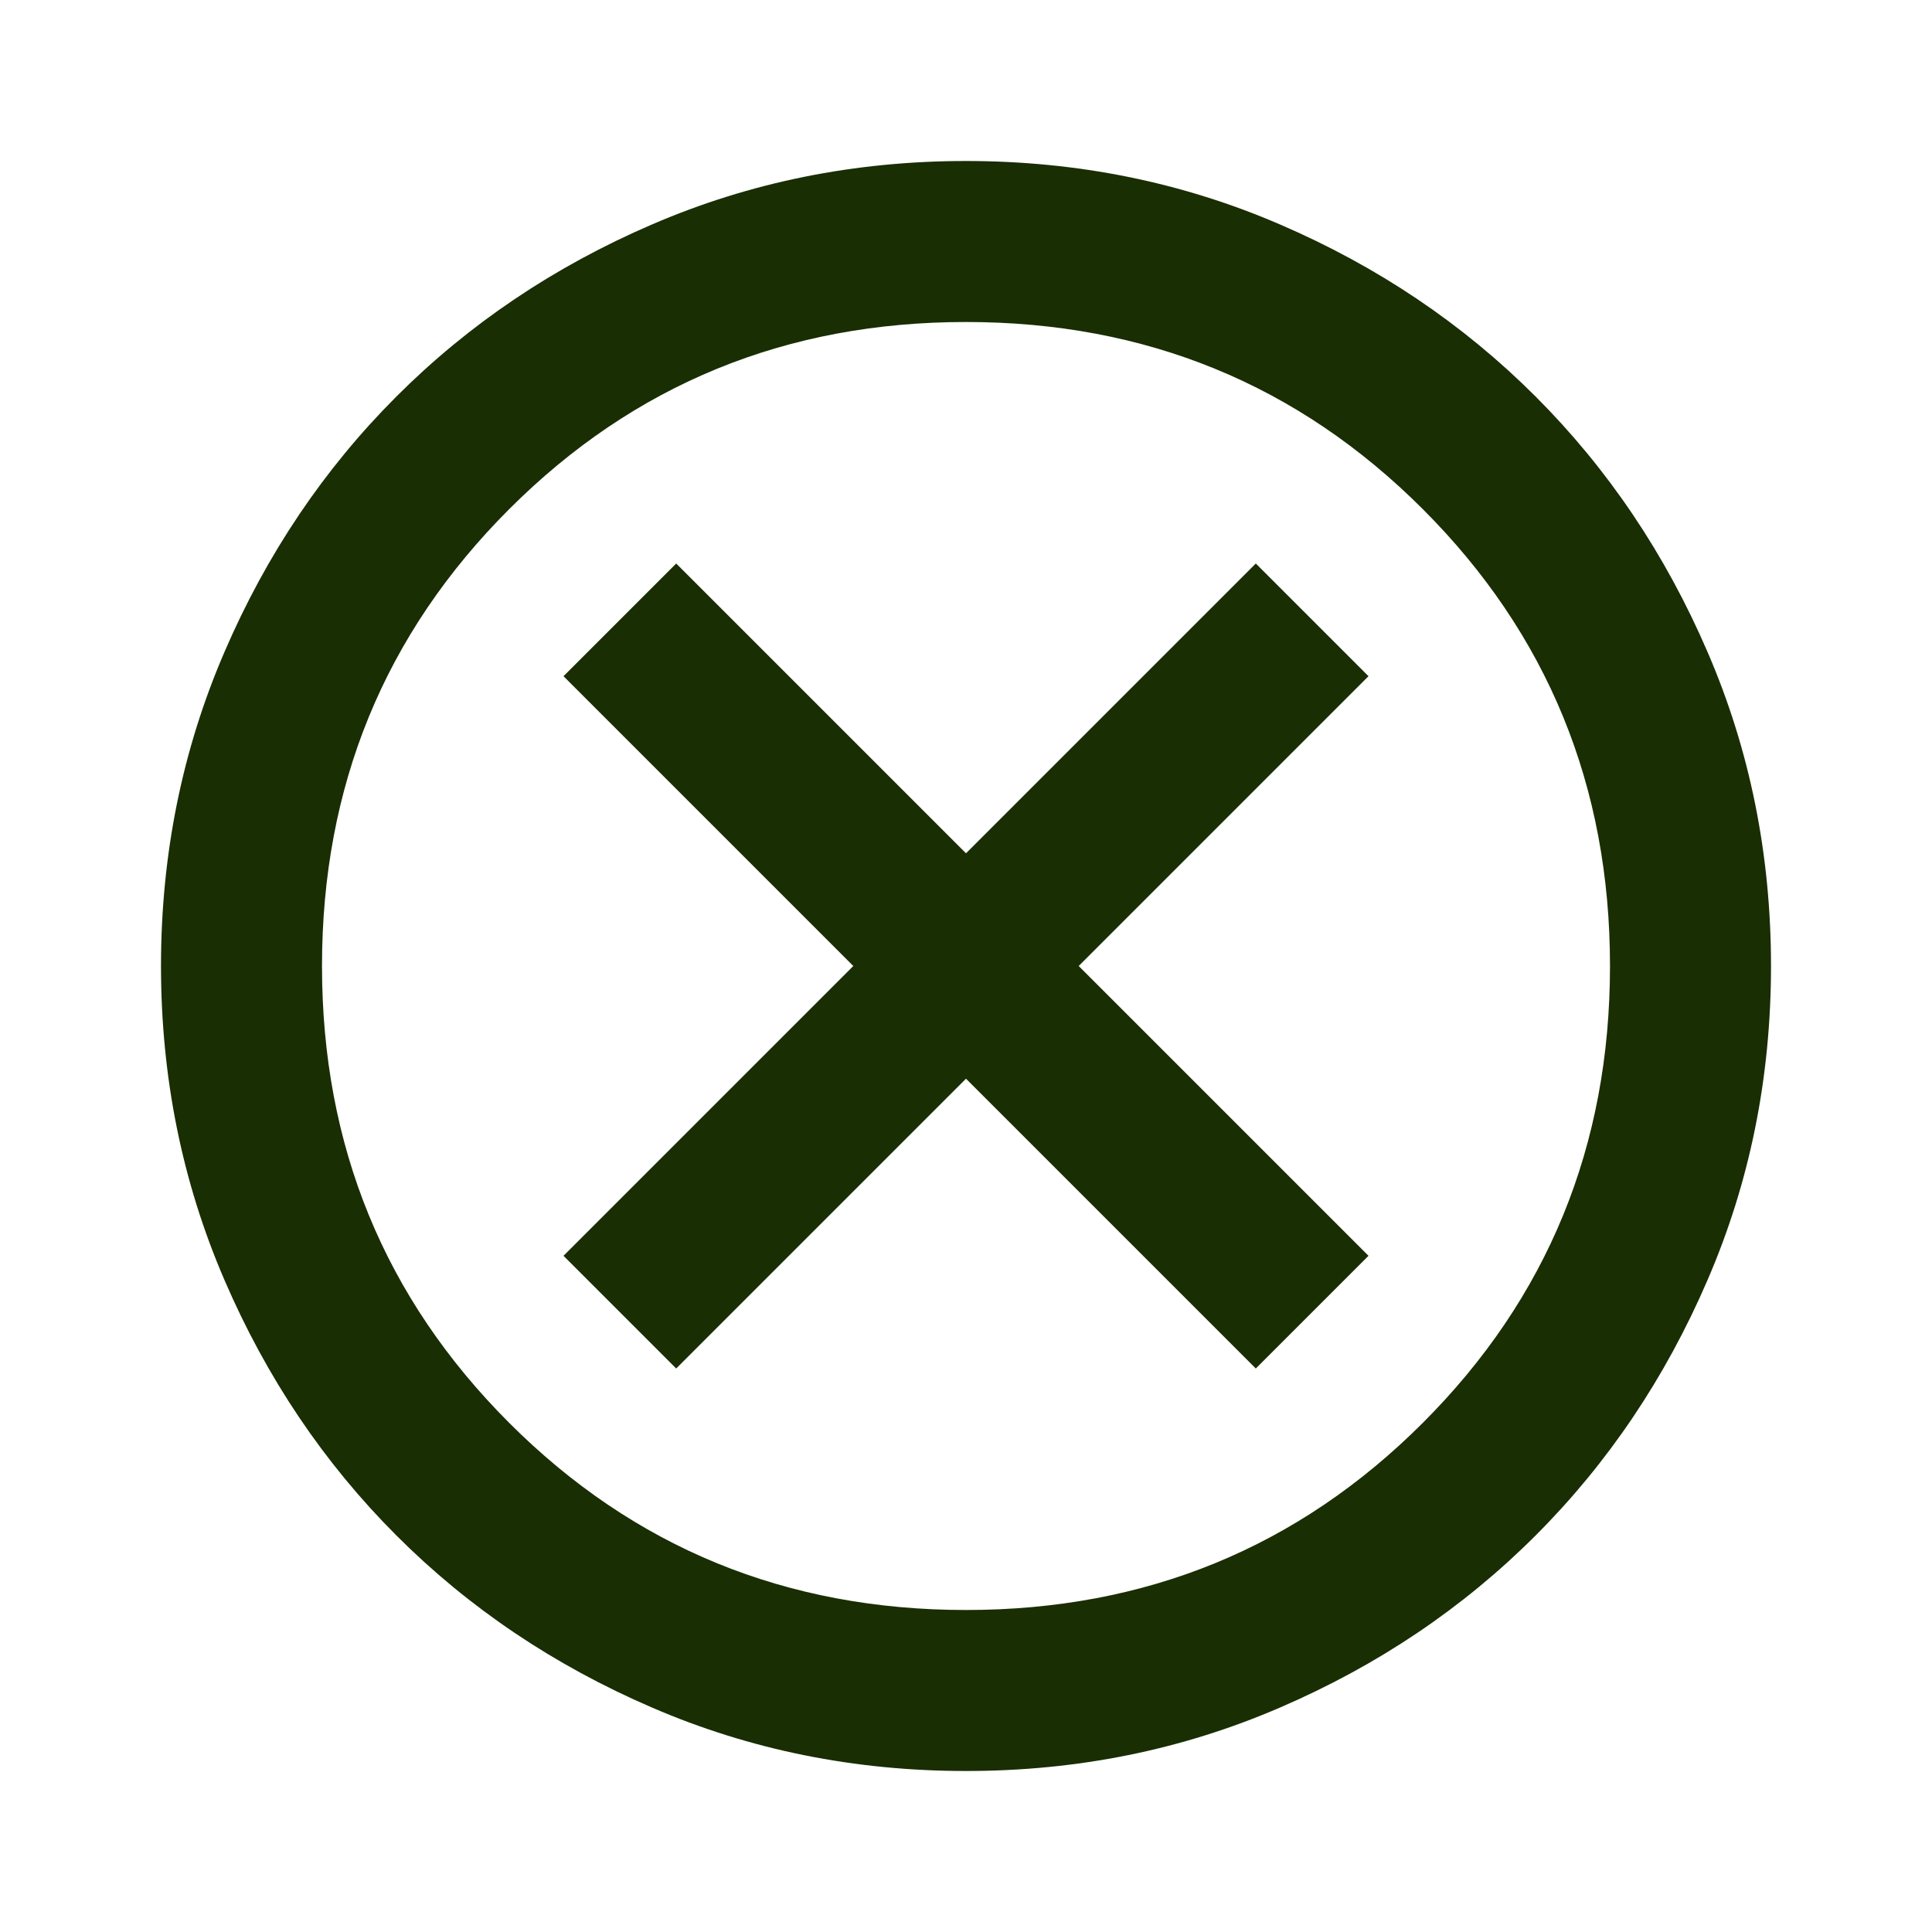
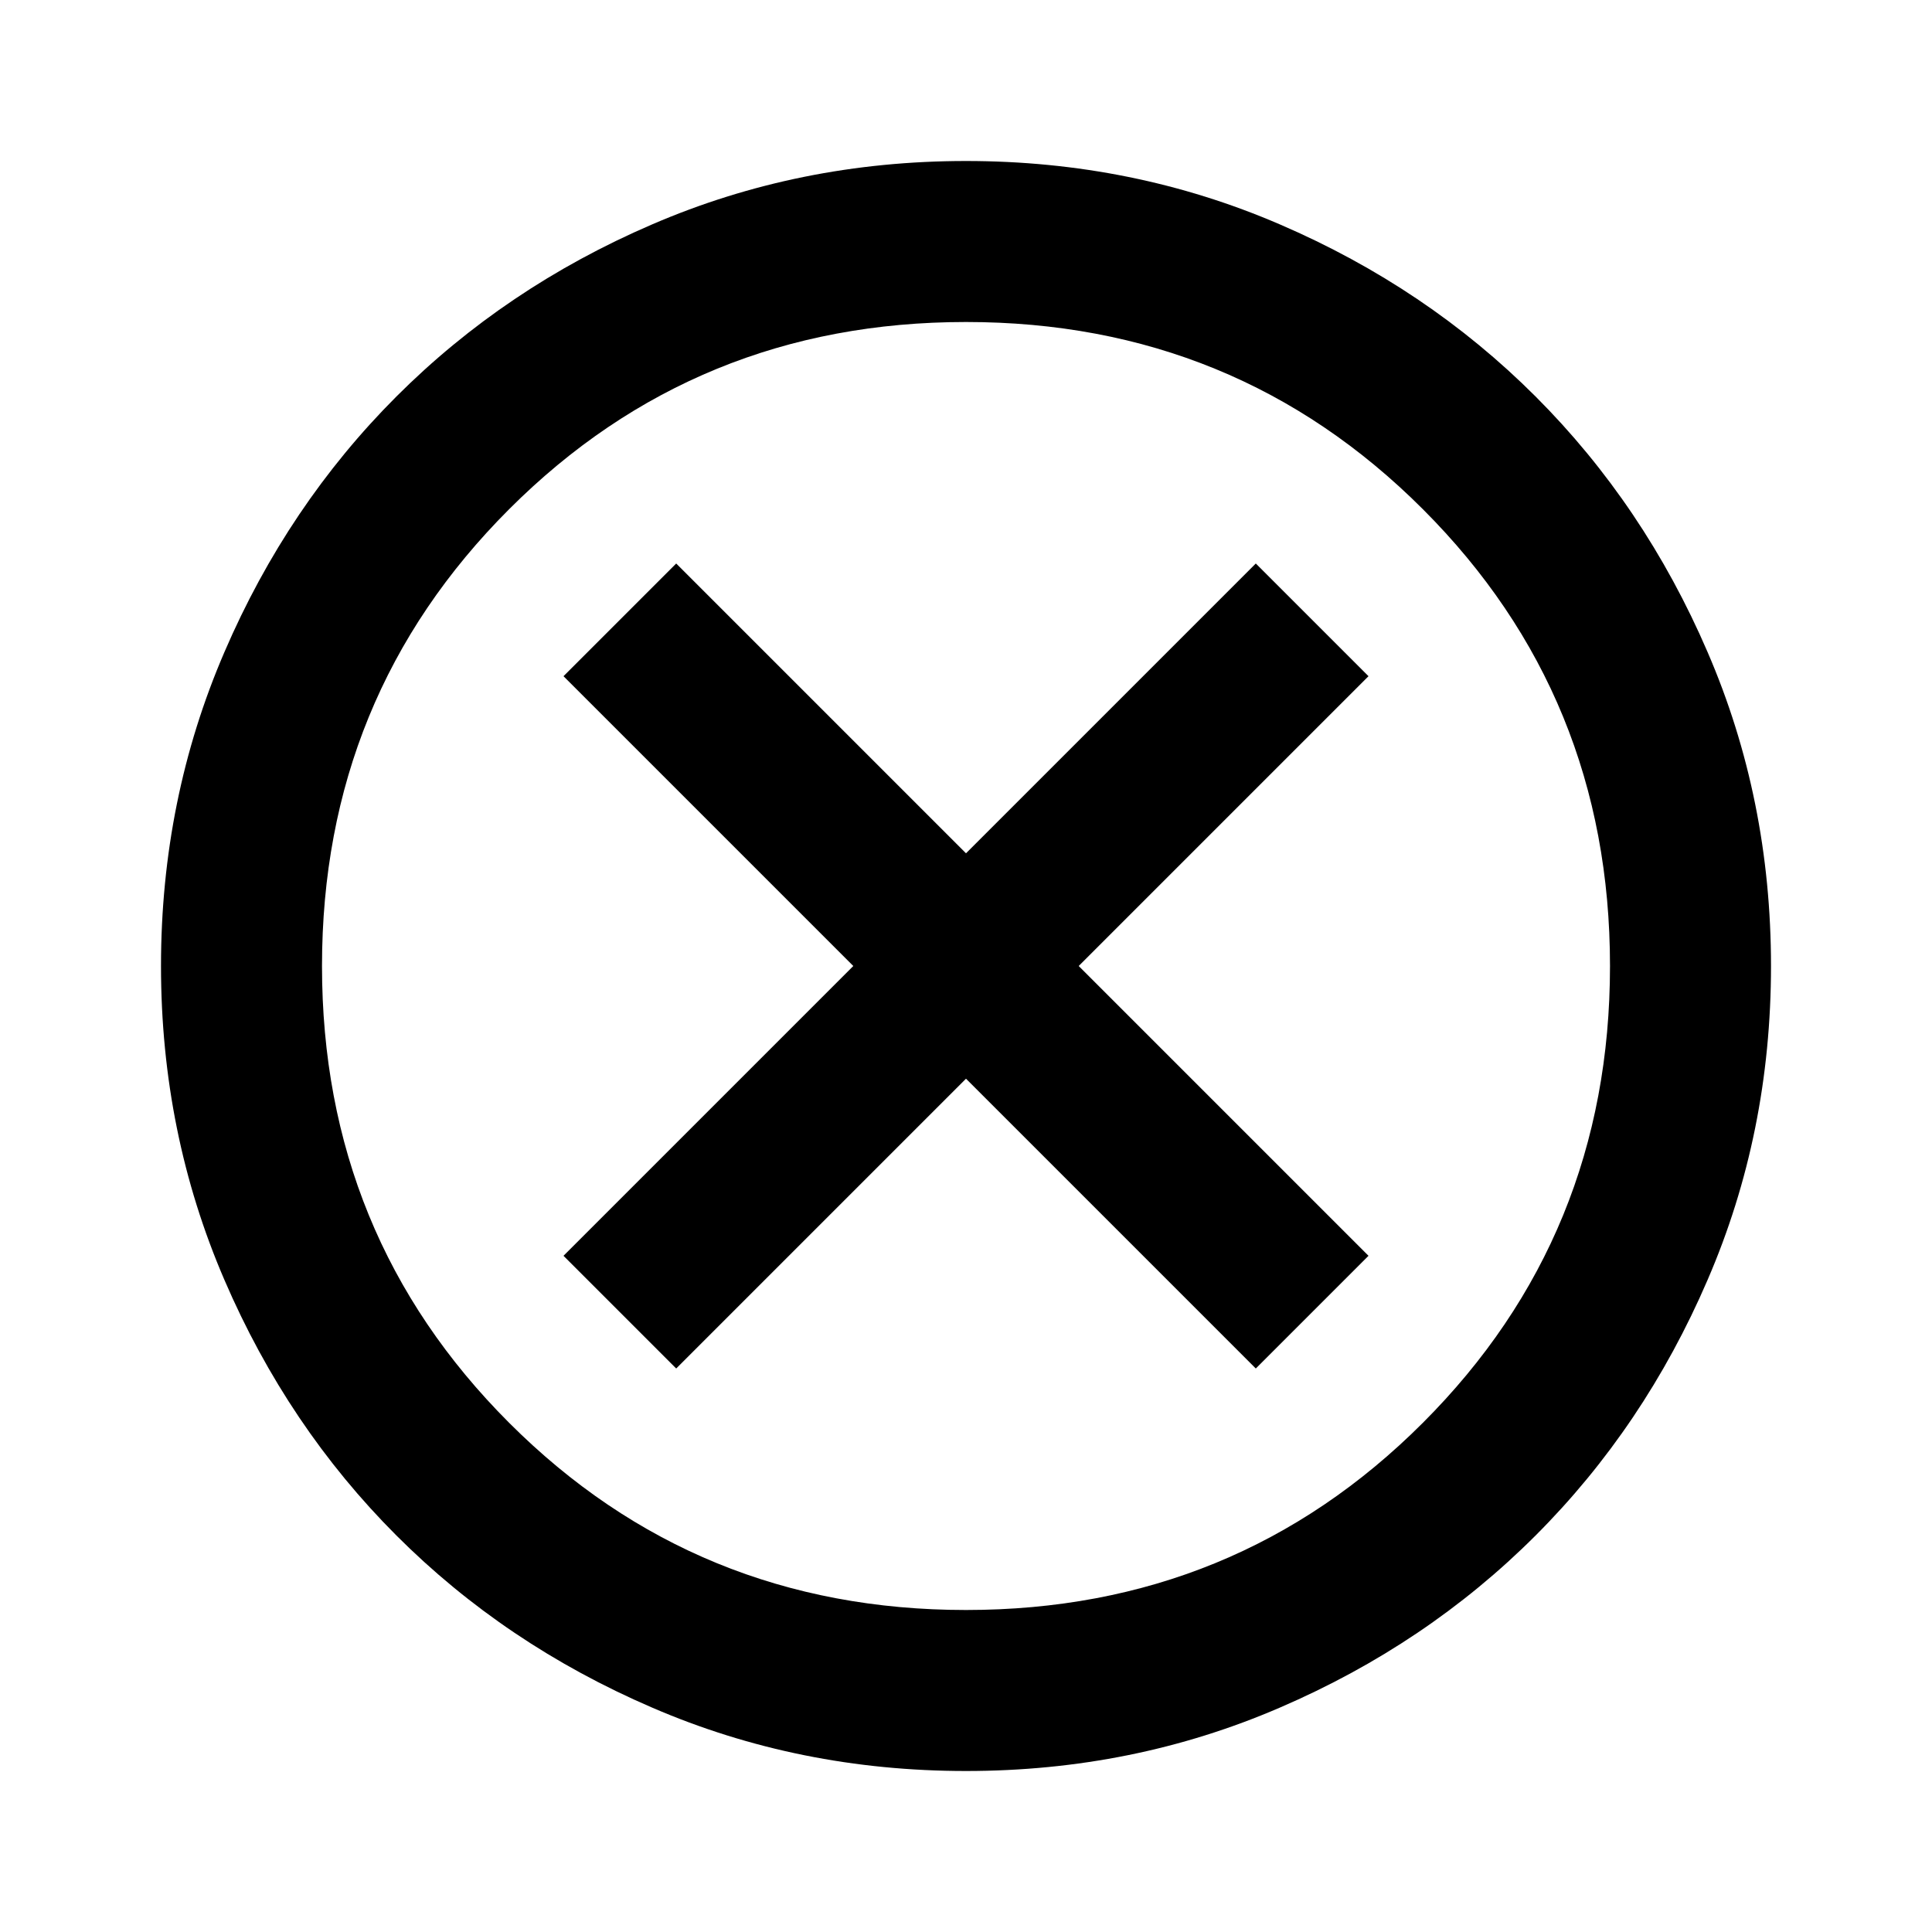
<svg xmlns="http://www.w3.org/2000/svg" width="24" height="24" viewBox="0 0 24 24" fill="none">
-   <path d="M8.4 17L12 13.4L15.6 17L17 15.6L13.4 12L17 8.4L15.6 7L12 10.6L8.4 7L7 8.4L10.6 12L7 15.6L8.4 17ZM12 22C10.617 22 9.317 21.738 8.1 21.212C6.883 20.688 5.825 19.975 4.925 19.075C4.025 18.175 3.312 17.117 2.788 15.9C2.263 14.683 2 13.383 2 12C2 10.617 2.263 9.317 2.788 8.1C3.312 6.883 4.025 5.825 4.925 4.925C5.825 4.025 6.883 3.312 8.1 2.788C9.317 2.263 10.617 2 12 2C13.383 2 14.683 2.263 15.9 2.788C17.117 3.312 18.175 4.025 19.075 4.925C19.975 5.825 20.688 6.883 21.212 8.1C21.738 9.317 22 10.617 22 12C22 13.383 21.738 14.683 21.212 15.9C20.688 17.117 19.975 18.175 19.075 19.075C18.175 19.975 17.117 20.688 15.9 21.212C14.683 21.738 13.383 22 12 22ZM12 20C14.233 20 16.125 19.225 17.675 17.675C19.225 16.125 20 14.233 20 12C20 9.767 19.225 7.875 17.675 6.325C16.125 4.775 14.233 4 12 4C9.767 4 7.875 4.775 6.325 6.325C4.775 7.875 4 9.767 4 12C4 14.233 4.775 16.125 6.325 17.675C7.875 19.225 9.767 20 12 20Z" fill="#192E03" />
+   <path d="M8.4 17L12 13.4L15.6 17L17 15.6L13.4 12L17 8.4L15.6 7L12 10.6L8.4 7L7 8.4L10.6 12L7 15.6L8.4 17ZM12 22C10.617 22 9.317 21.738 8.1 21.212C6.883 20.688 5.825 19.975 4.925 19.075C4.025 18.175 3.312 17.117 2.788 15.9C2.263 14.683 2 13.383 2 12C2 10.617 2.263 9.317 2.788 8.1C3.312 6.883 4.025 5.825 4.925 4.925C5.825 4.025 6.883 3.312 8.1 2.788C9.317 2.263 10.617 2 12 2C13.383 2 14.683 2.263 15.9 2.788C17.117 3.312 18.175 4.025 19.075 4.925C19.975 5.825 20.688 6.883 21.212 8.1C21.738 9.317 22 10.617 22 12C22 13.383 21.738 14.683 21.212 15.9C20.688 17.117 19.975 18.175 19.075 19.075C18.175 19.975 17.117 20.688 15.9 21.212C14.683 21.738 13.383 22 12 22ZM12 20C14.233 20 16.125 19.225 17.675 17.675C19.225 16.125 20 14.233 20 12C20 9.767 19.225 7.875 17.675 6.325C16.125 4.775 14.233 4 12 4C9.767 4 7.875 4.775 6.325 6.325C4.775 7.875 4 9.767 4 12C4 14.233 4.775 16.125 6.325 17.675C7.875 19.225 9.767 20 12 20Z" fill="currentColor" />
</svg>
